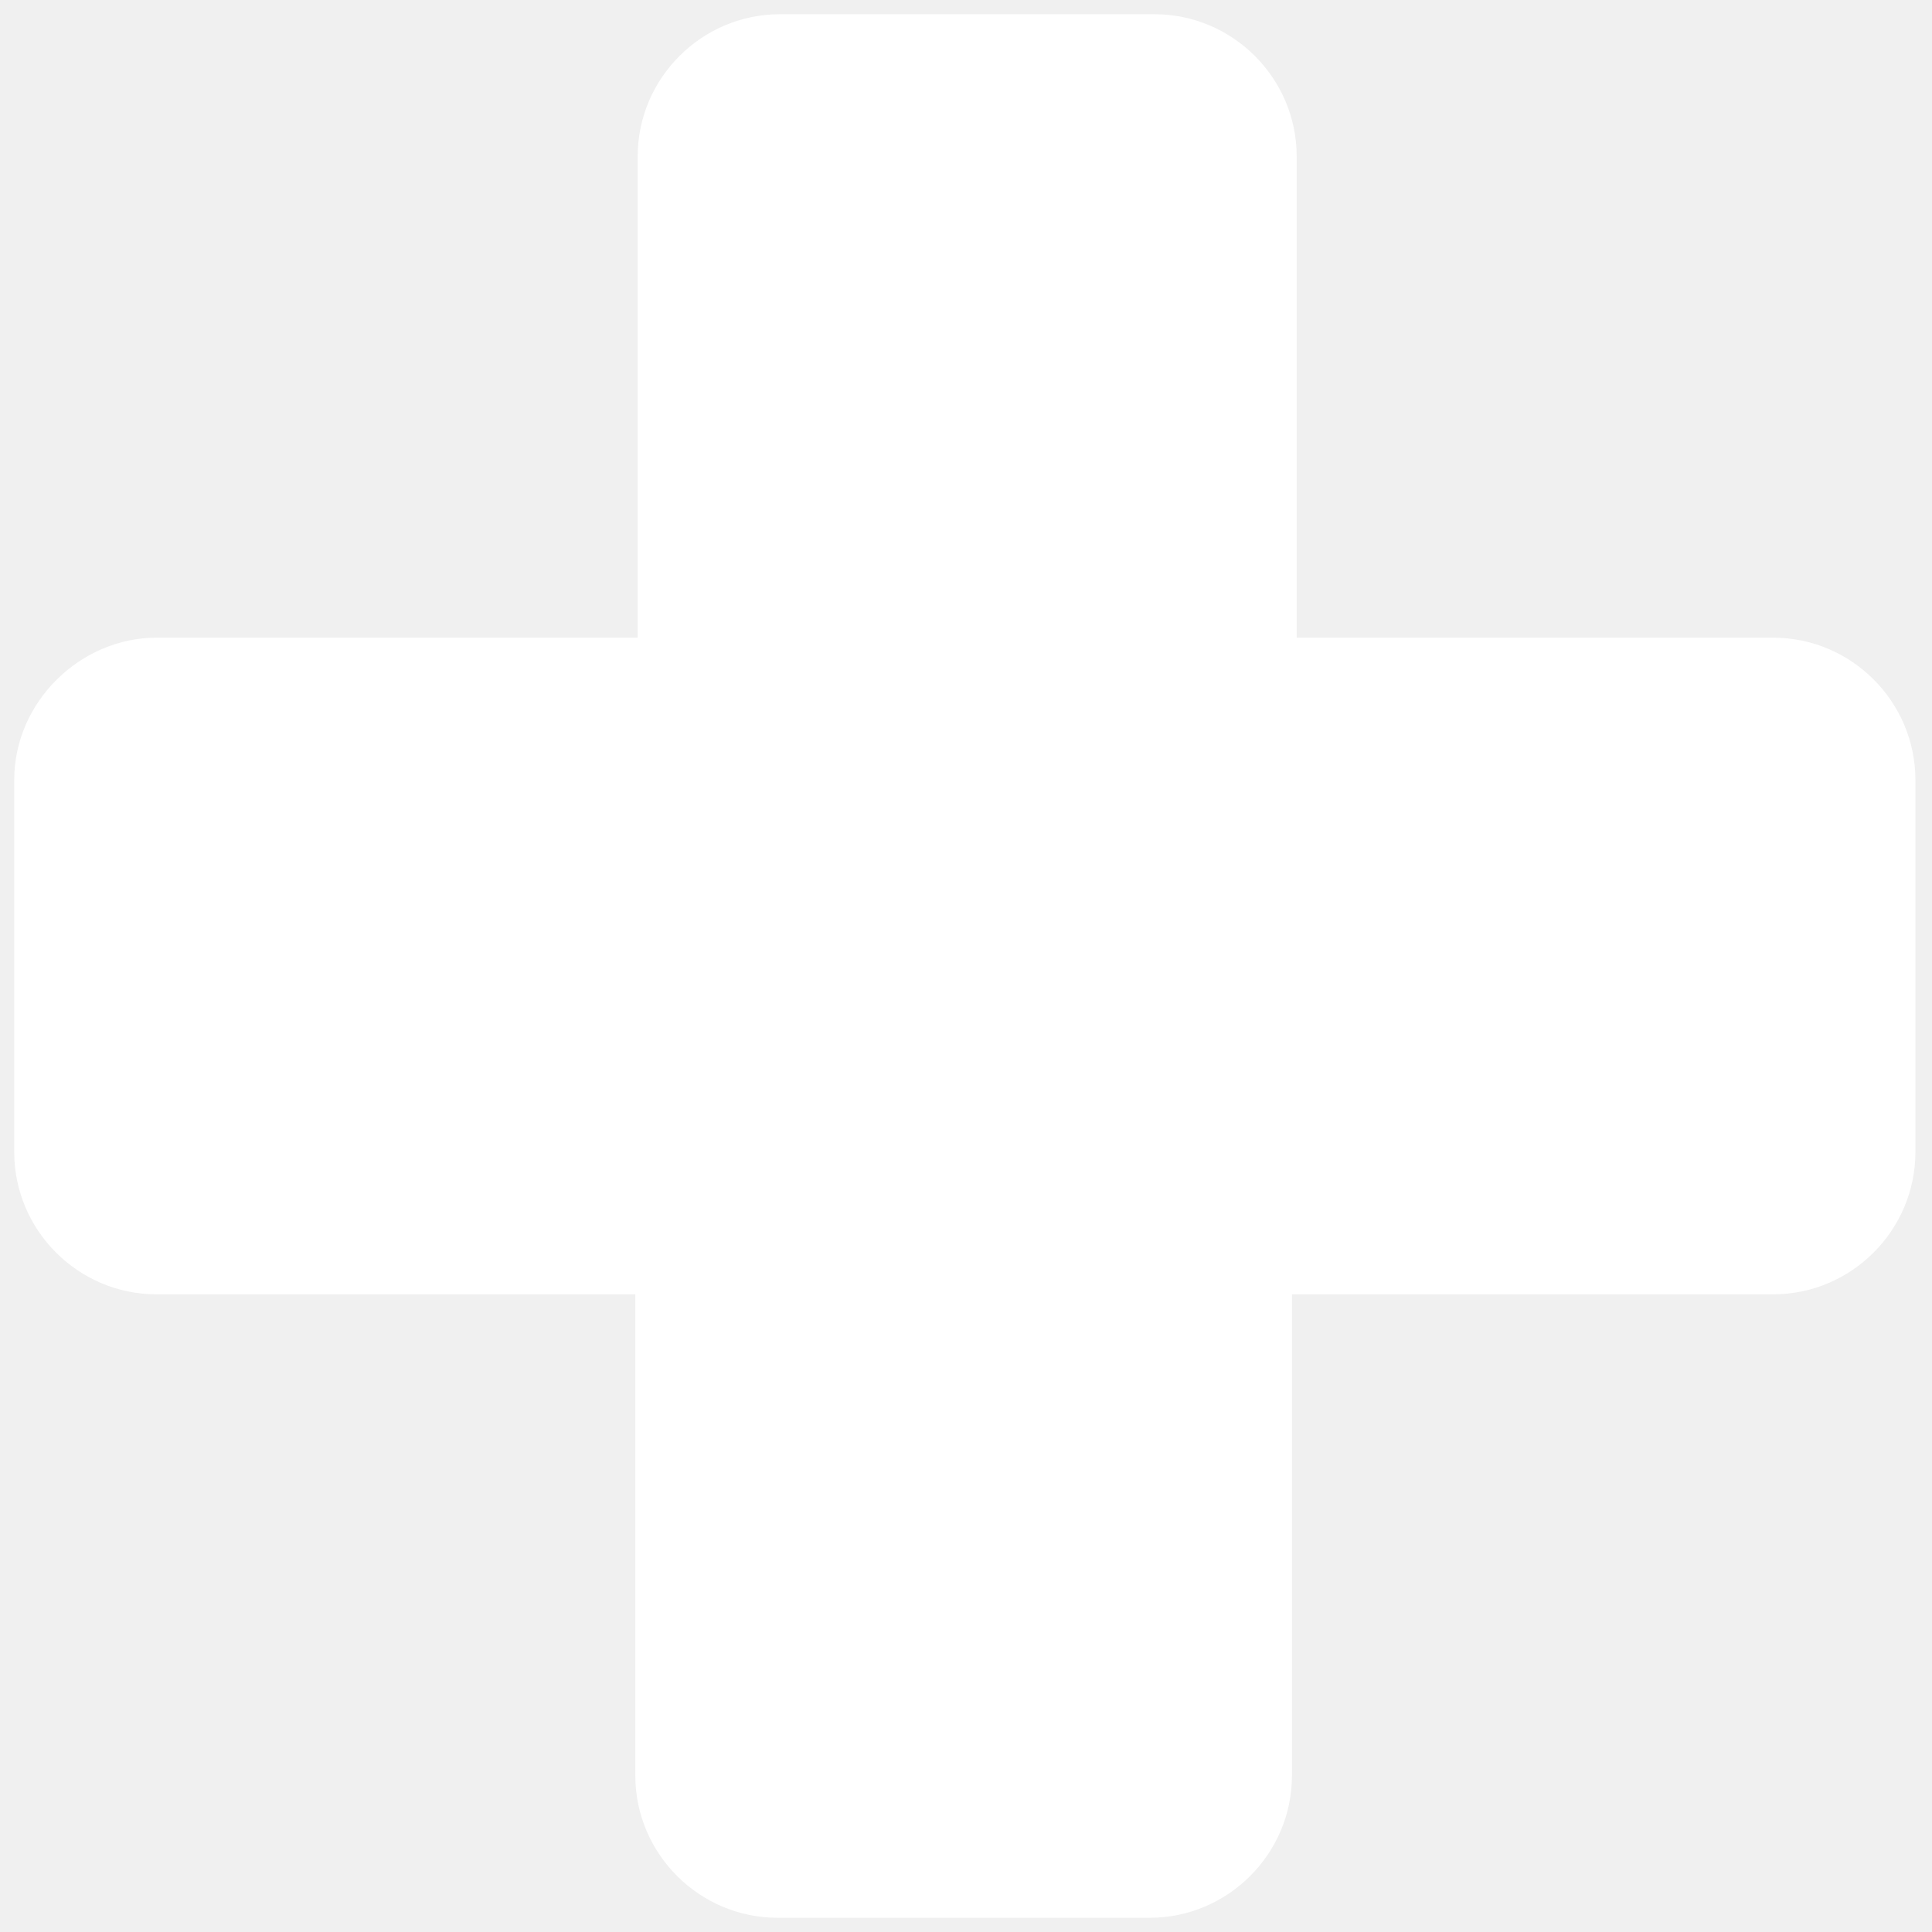
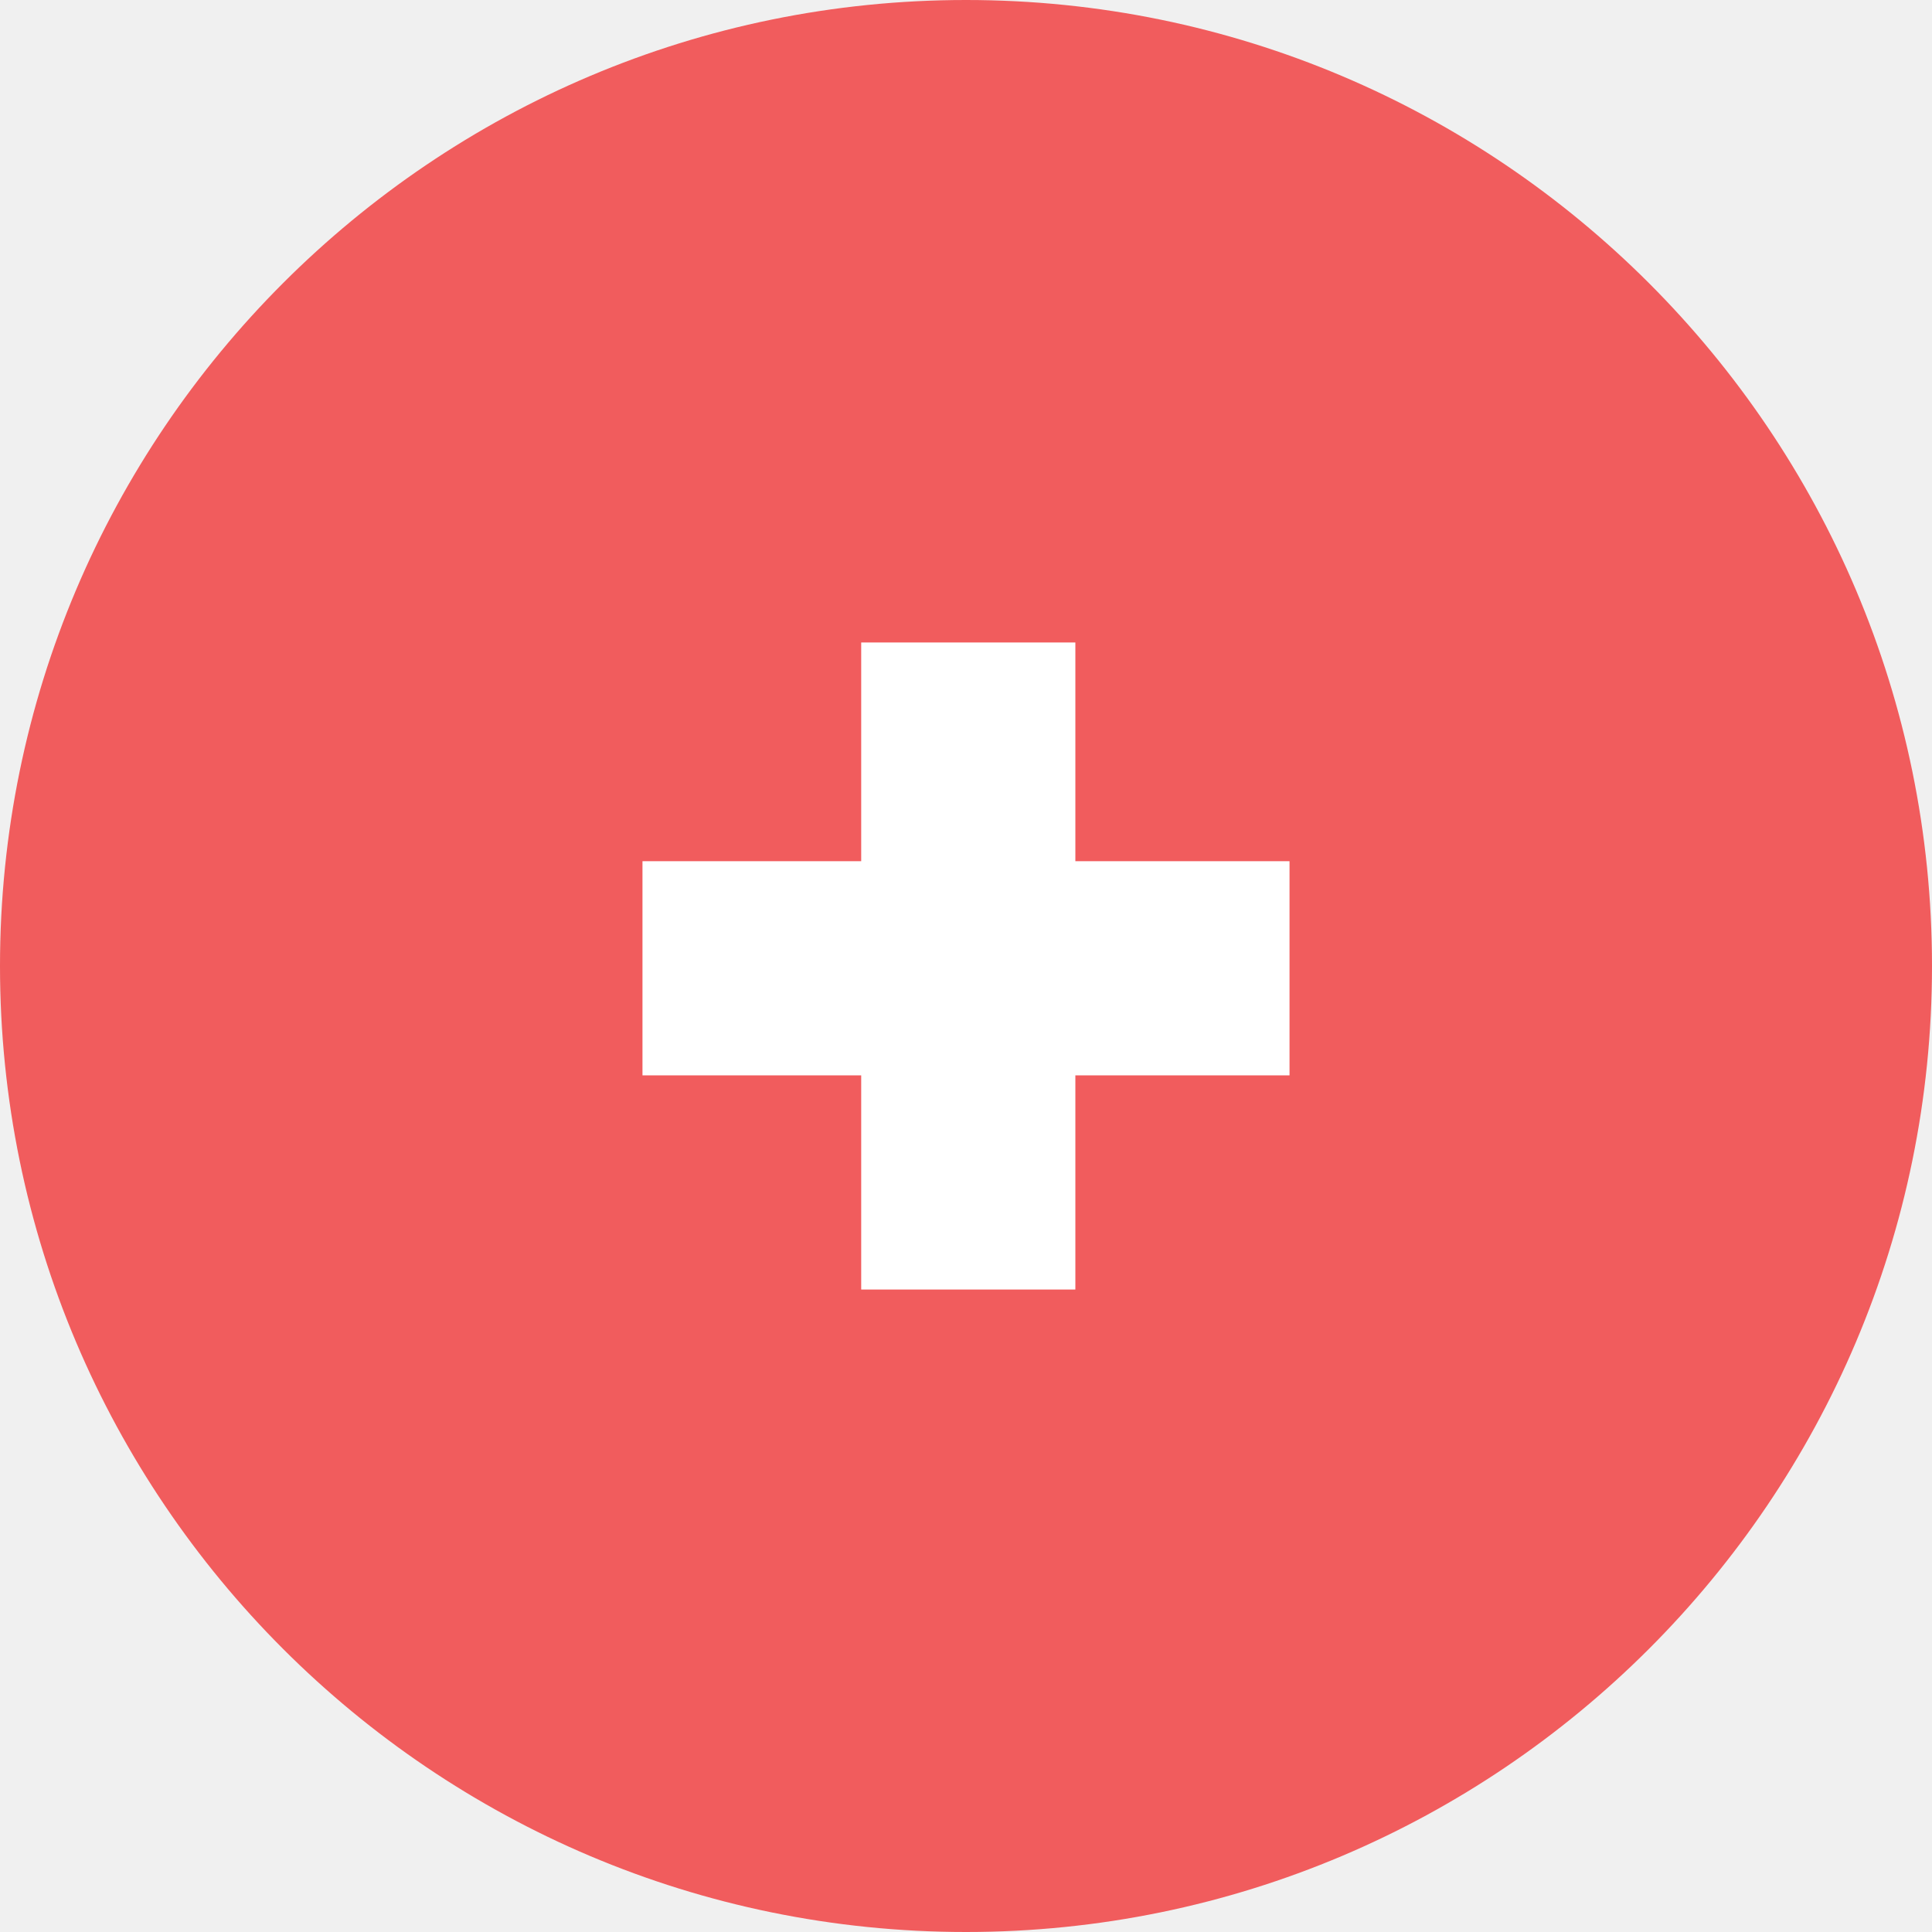
- <svg xmlns="http://www.w3.org/2000/svg" version="1.1" id="Laag_1" x="0px" y="0px" viewBox="0 0 81.5 81.5" style="enable-background:new 0 0 81.5 81.5;" xml:space="preserve">
+ <svg xmlns="http://www.w3.org/2000/svg" version="1.1" id="Laag_1" x="0px" y="0px" viewBox="0 0 42.4 42.4" style="enable-background:new 0 0 42.4 42.4;" xml:space="preserve">
  <style type="text/css">
- 	.st0{fill:#FFFFFF;}
+ 	.st0{fill:#F15C5D;}
+ 	.st1{fill:#FFFFFF;}
</style>
-   <path class="st0" d="M0.6,32.9v15.7c0,3.3,2.7,6,6,6h20.2v20.3c0,3.3,2.7,6,6,6h15.7c3.3,0,6-2.7,6-6V54.6h20.3c3.3,0,6-2.7,6-6  V32.9c0-3.3-2.7-6-6-6H54.7V6.6c0-3.3-2.7-6-6-6H32.9c-3.3,0-6,2.7-6,6v20.3H6.6C3.4,26.9,0.6,29.6,0.6,32.9z" />
+   <g>
+     <g>
+       <path class="st0" d="M21.2,42.4c11.7,0,21.2-9.5,21.2-21.2S32.9,0,21.2,0S0,9.5,0,21.2S9.5,42.4,21.2,42.4" />
+     </g>
+     <polygon class="st1" points="28.3,18.9 23.6,18.9 23.6,14.1 18.9,14.1 18.9,18.9 14.1,18.9 14.1,23.6 18.9,23.6 18.9,28.3    23.6,28.3 23.6,23.6 28.3,23.6  " />
+   </g>
</svg>
